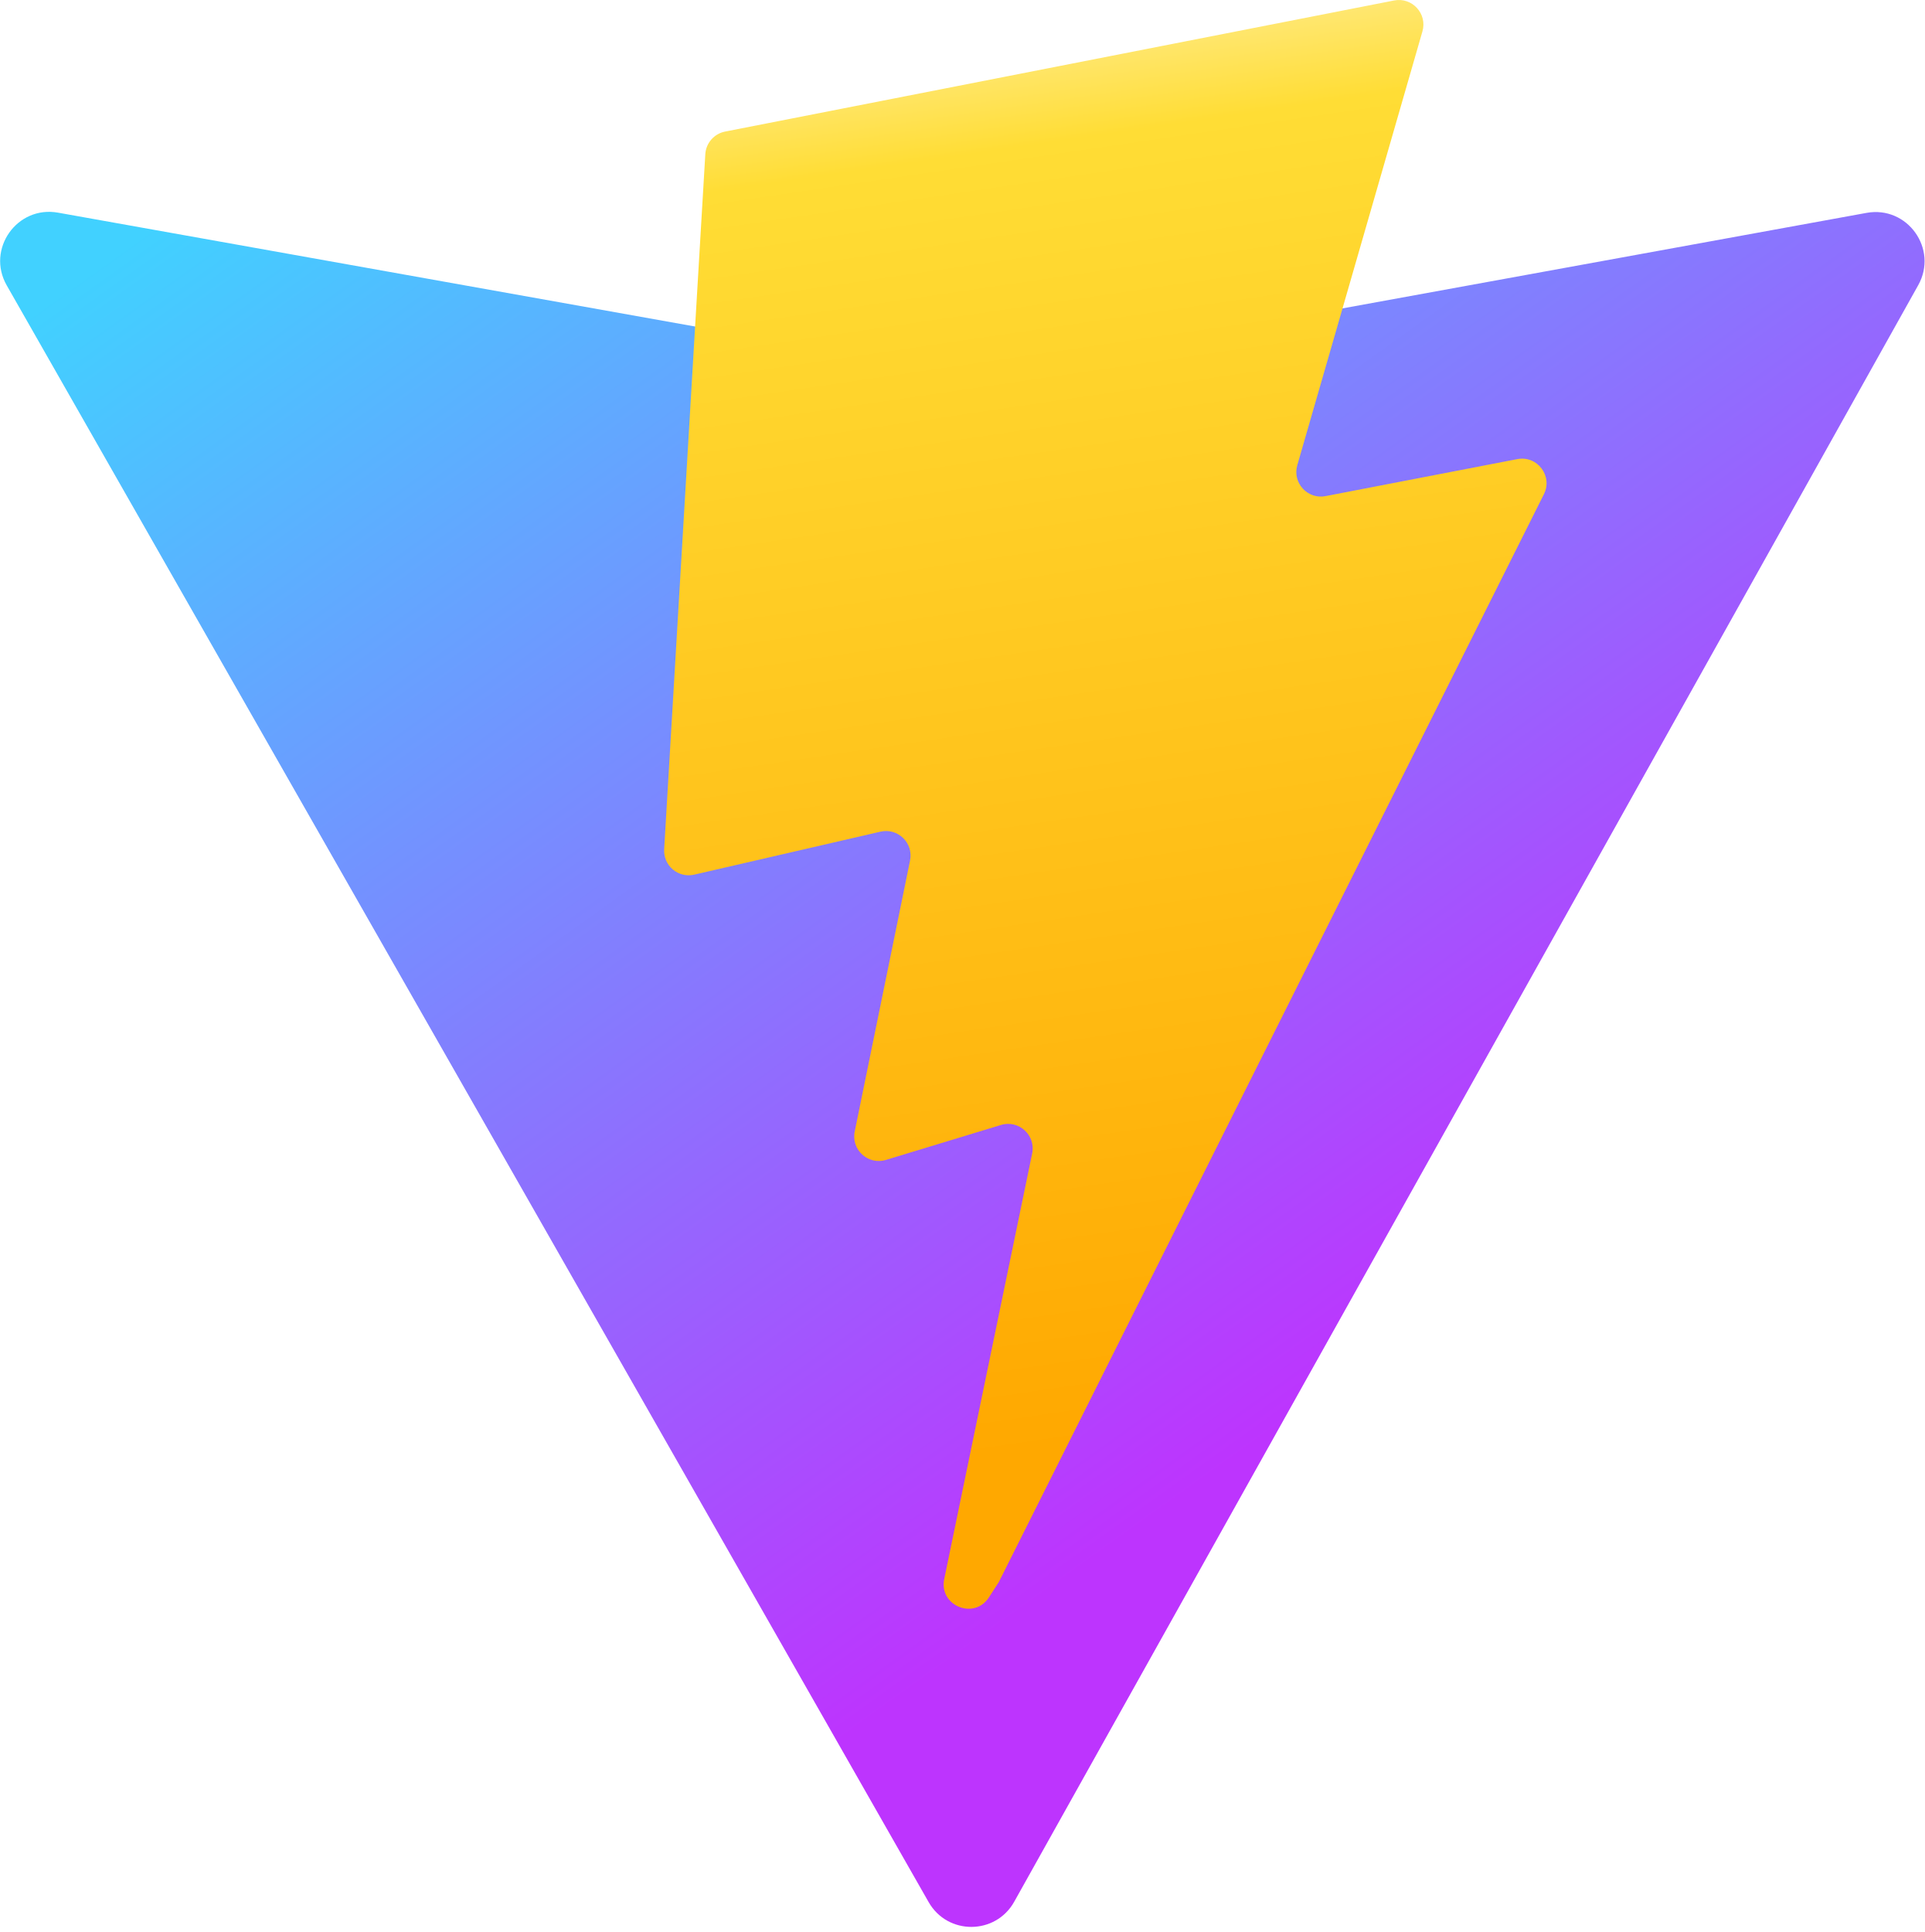
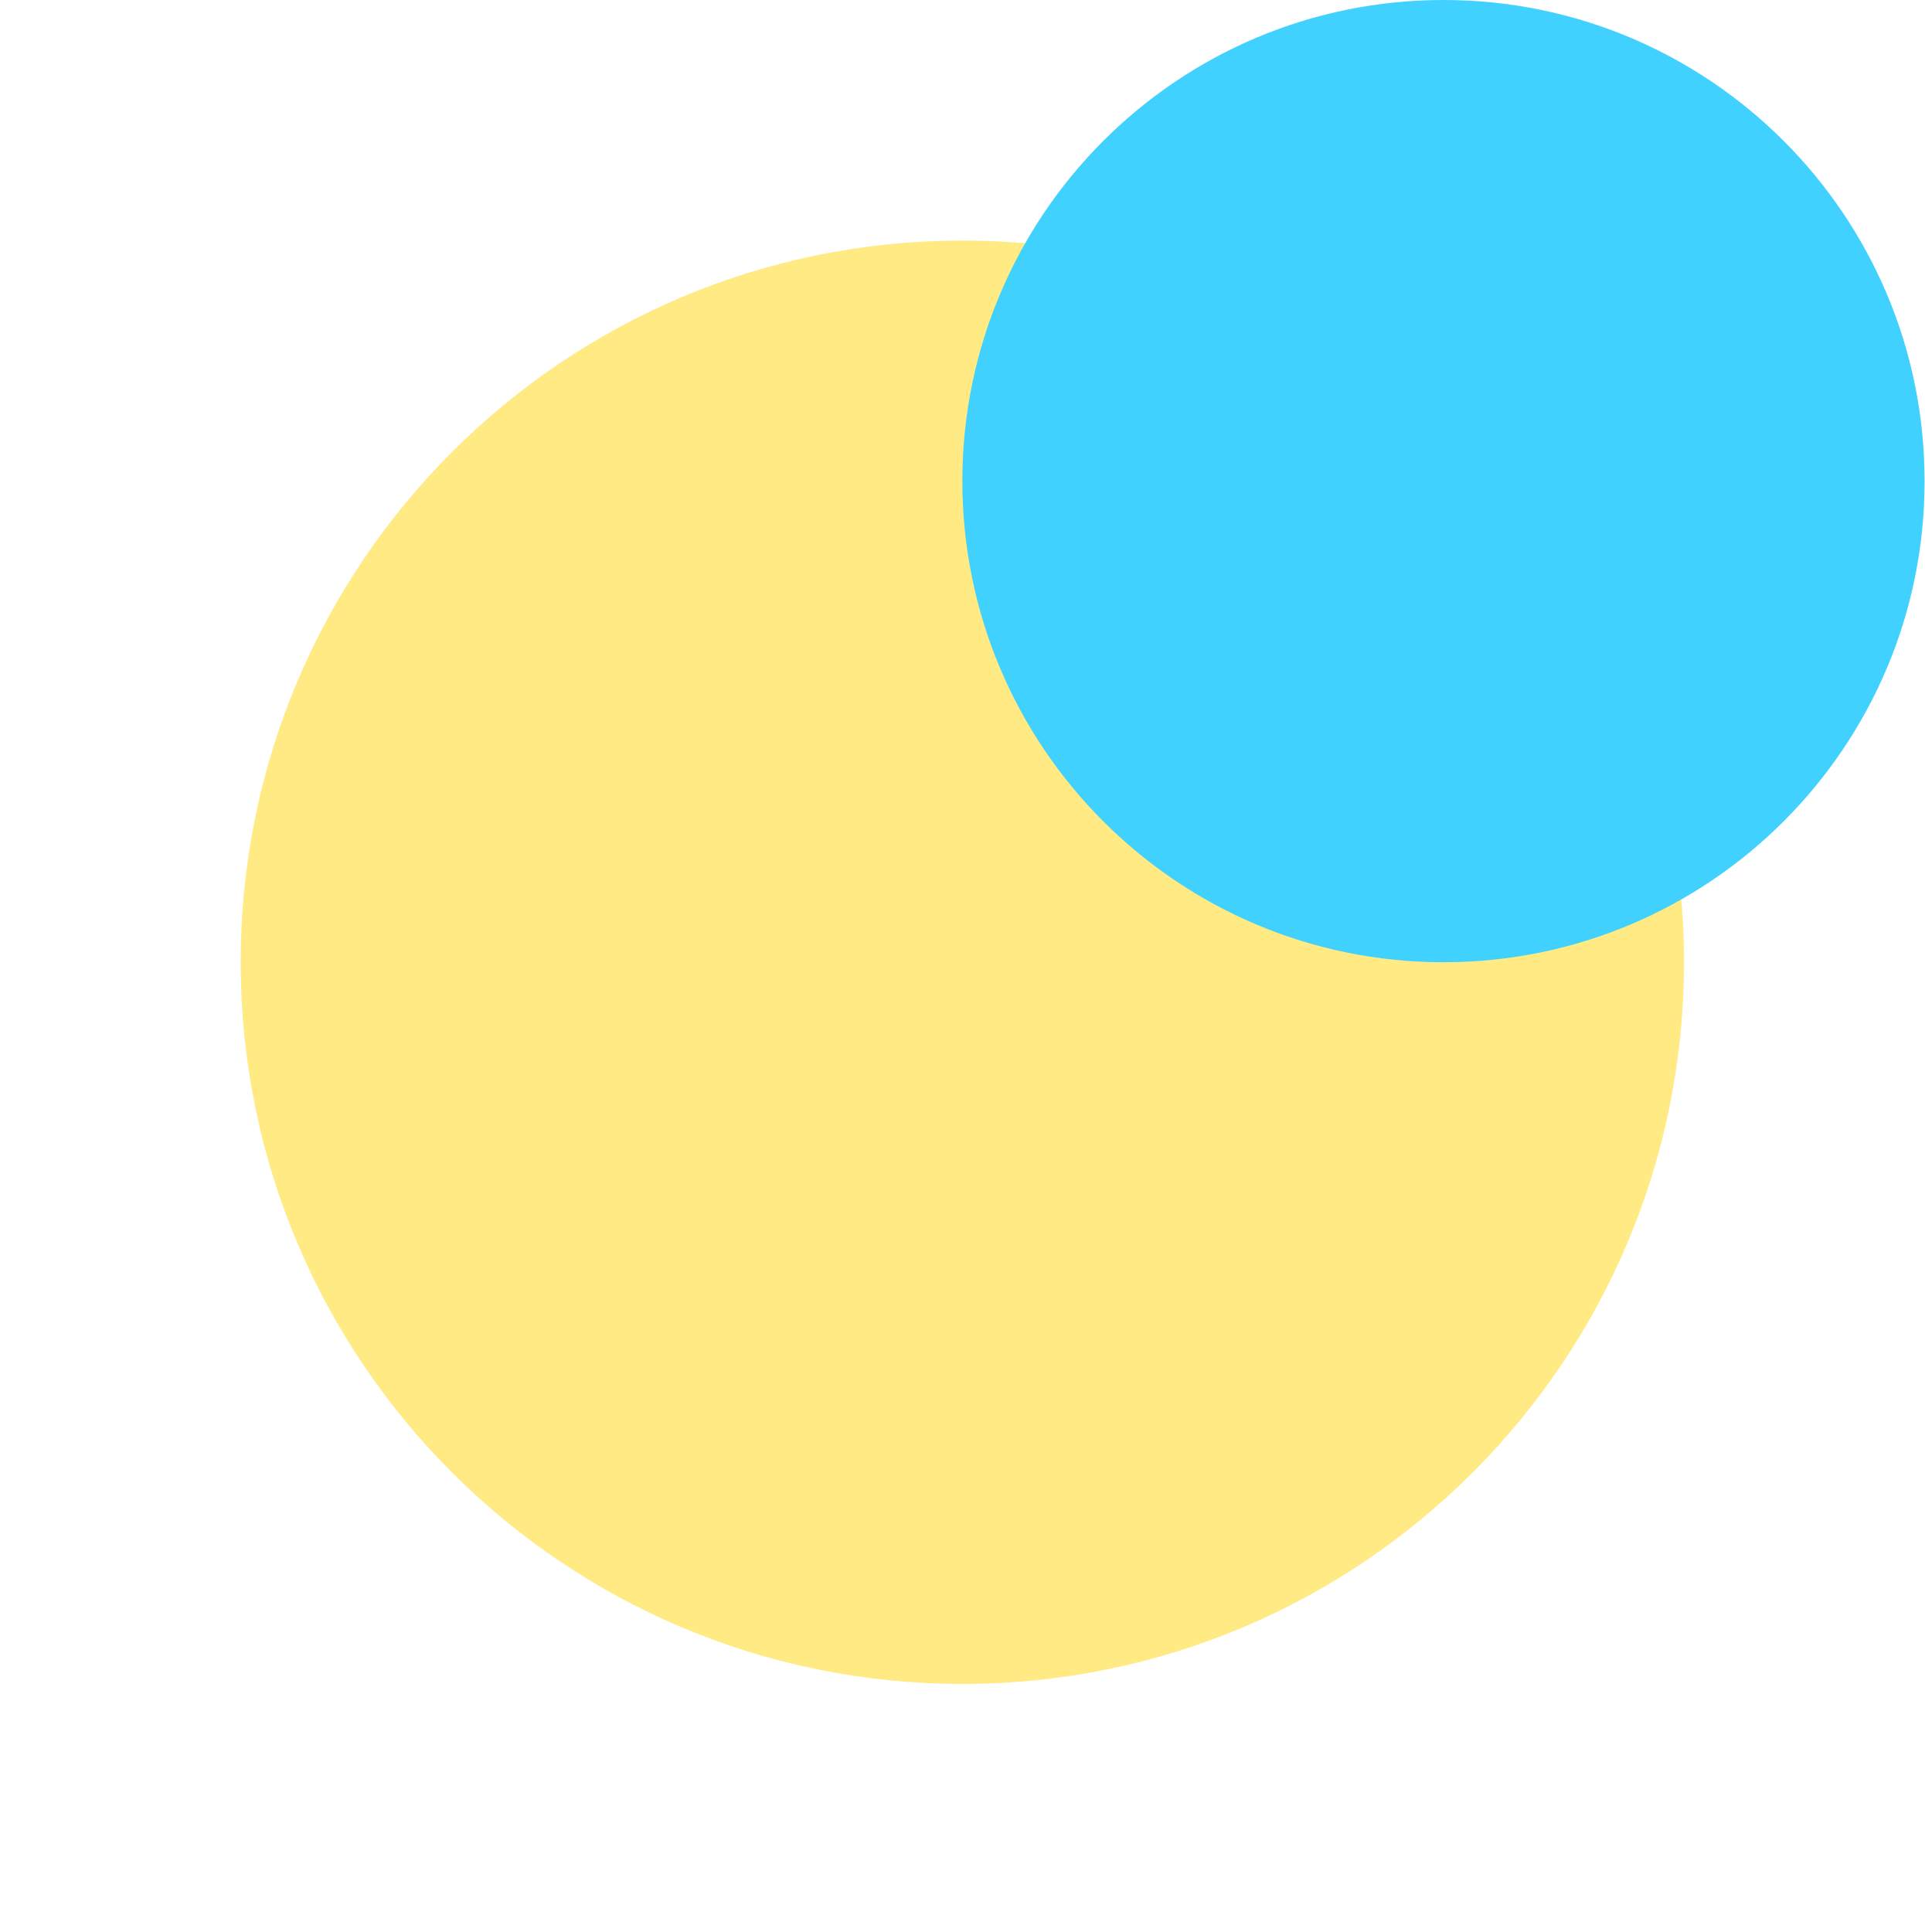
- <svg xmlns="http://www.w3.org/2000/svg" aria-hidden="true" role="img" class="iconify iconify--logos" width="31.88" height="32" preserveAspectRatio="xMidYMid meet" viewBox="0 0 256 257">
-   <defs>
-     <linearGradient id="IconifyId1813088fe1fbc01fb466" x1="-.828%" x2="57.636%" y1="7.652%" y2="78.411%">
-       <stop offset="0%" stop-color="#41D1FF" />
-       <stop offset="100%" stop-color="#BD34FE" />
-     </linearGradient>
-     <linearGradient id="IconifyId1813088fe1fbc01fb467" x1="43.376%" x2="50.316%" y1="2.242%" y2="89.03%">
-       <stop offset="0%" stop-color="#FFEA83" />
-       <stop offset="8.333%" stop-color="#FFDD35" />
-       <stop offset="100%" stop-color="#FFA800" />
-     </linearGradient>
-   </defs>
-   <path fill="url(#IconifyId1813088fe1fbc01fb466)" d="M255.153 37.938L134.897 252.976c-2.483 4.44-8.862 4.466-11.382.048L.875 37.958c-2.746-4.814 1.371-10.646 6.827-9.67l120.385 21.517a6.537 6.537 0 0 0 2.322-.004l117.867-21.483c5.438-.991 9.574 4.796 6.877 9.62Z" />
-   <path fill="url(#IconifyId1813088fe1fbc01fb467)" d="M185.432.063L96.44 17.501a3.268 3.268 0 0 0-2.634 3.014l-5.474 92.456a3.268 3.268 0 0 0 3.997 3.378l24.777-5.718c2.318-.535 4.413 1.507 3.936 3.838l-7.361 36.047c-.495 2.426 1.782 4.5 4.151 3.78l15.304-4.649c2.372-.72 4.652 1.36 4.15 3.788l-11.698 56.621c-.732 3.542 3.979 5.473 5.943 2.437l1.313-2.028l72.516-144.72c1.215-2.423-.88-5.186-3.54-4.672l-25.505 4.922c-2.396.462-4.435-1.77-3.759-4.114l16.646-57.705c.677-2.35-1.37-4.583-3.769-4.113Z" />
+ <svg xmlns="http://www.w3.org/2000/svg" aria-hidden="true" role="img" class="iconify iconify--weather" width="31.88" height="32" preserveAspectRatio="xMidYMid meet" viewBox="0 0 256 257">
+   <circle cx="128" cy="128" r="96" fill="#FFEA83" />
+   <circle cx="192" cy="64" r="64" fill="#41D1FF" />
</svg>
